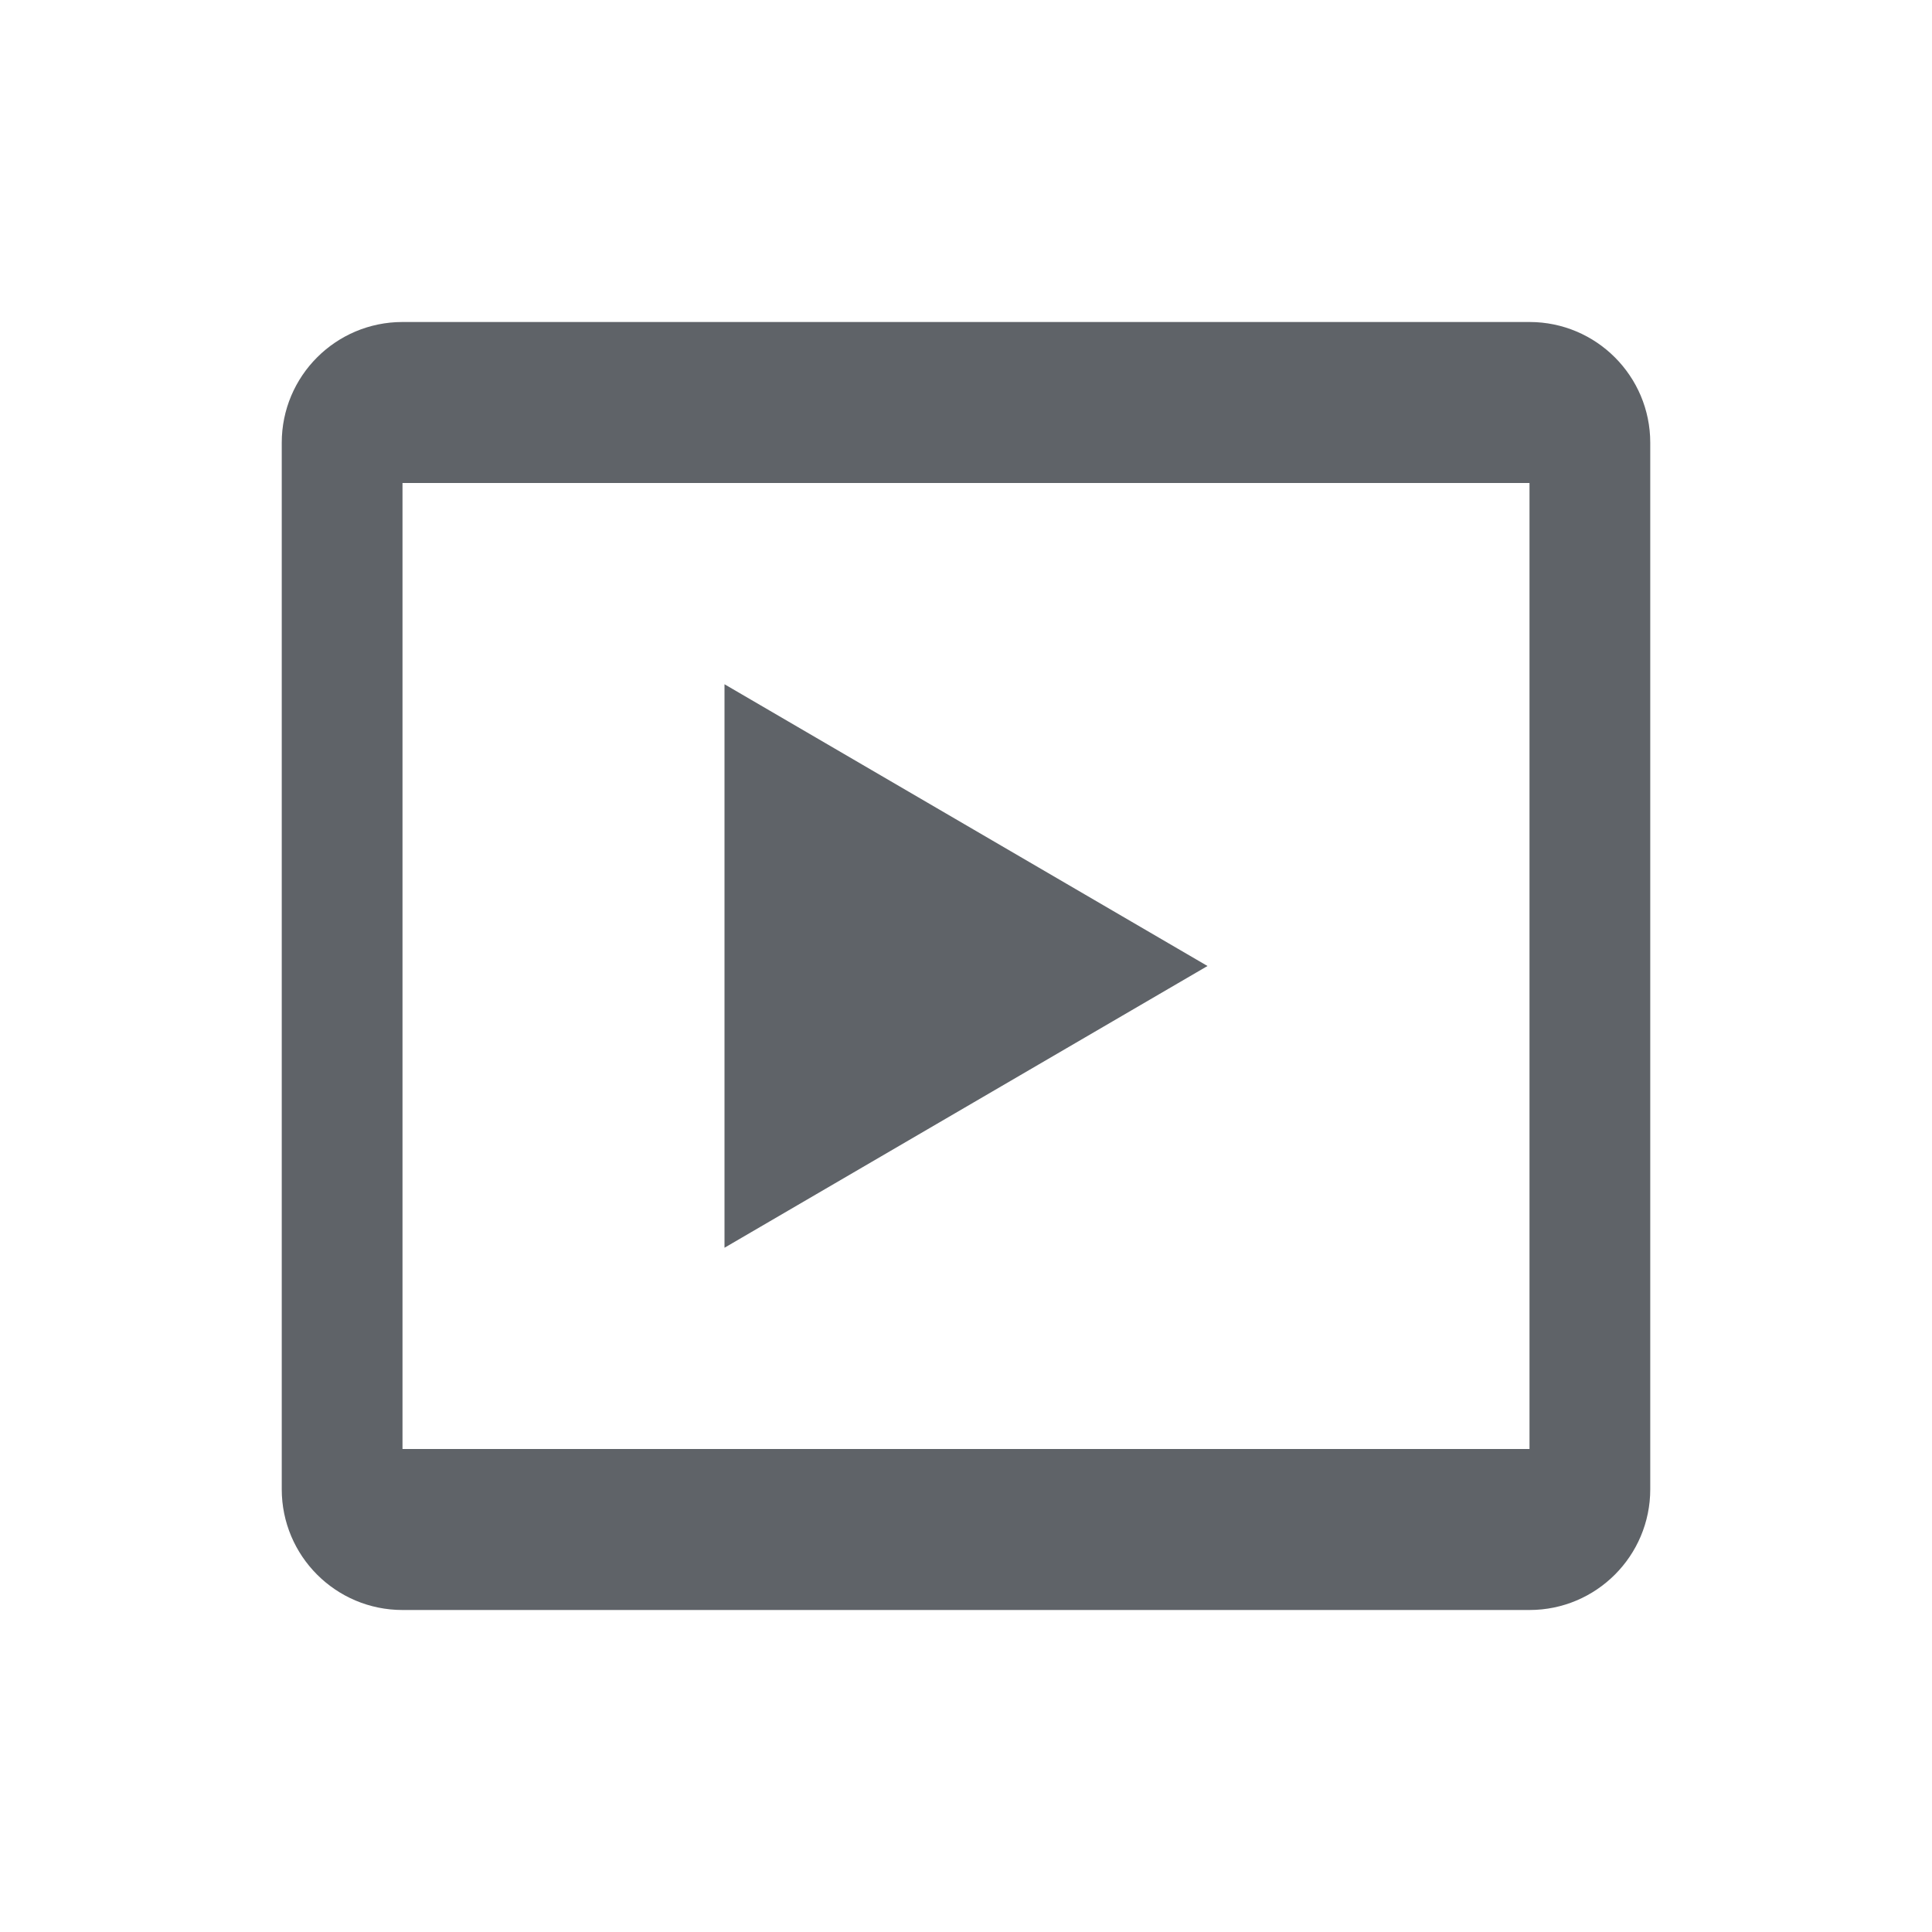
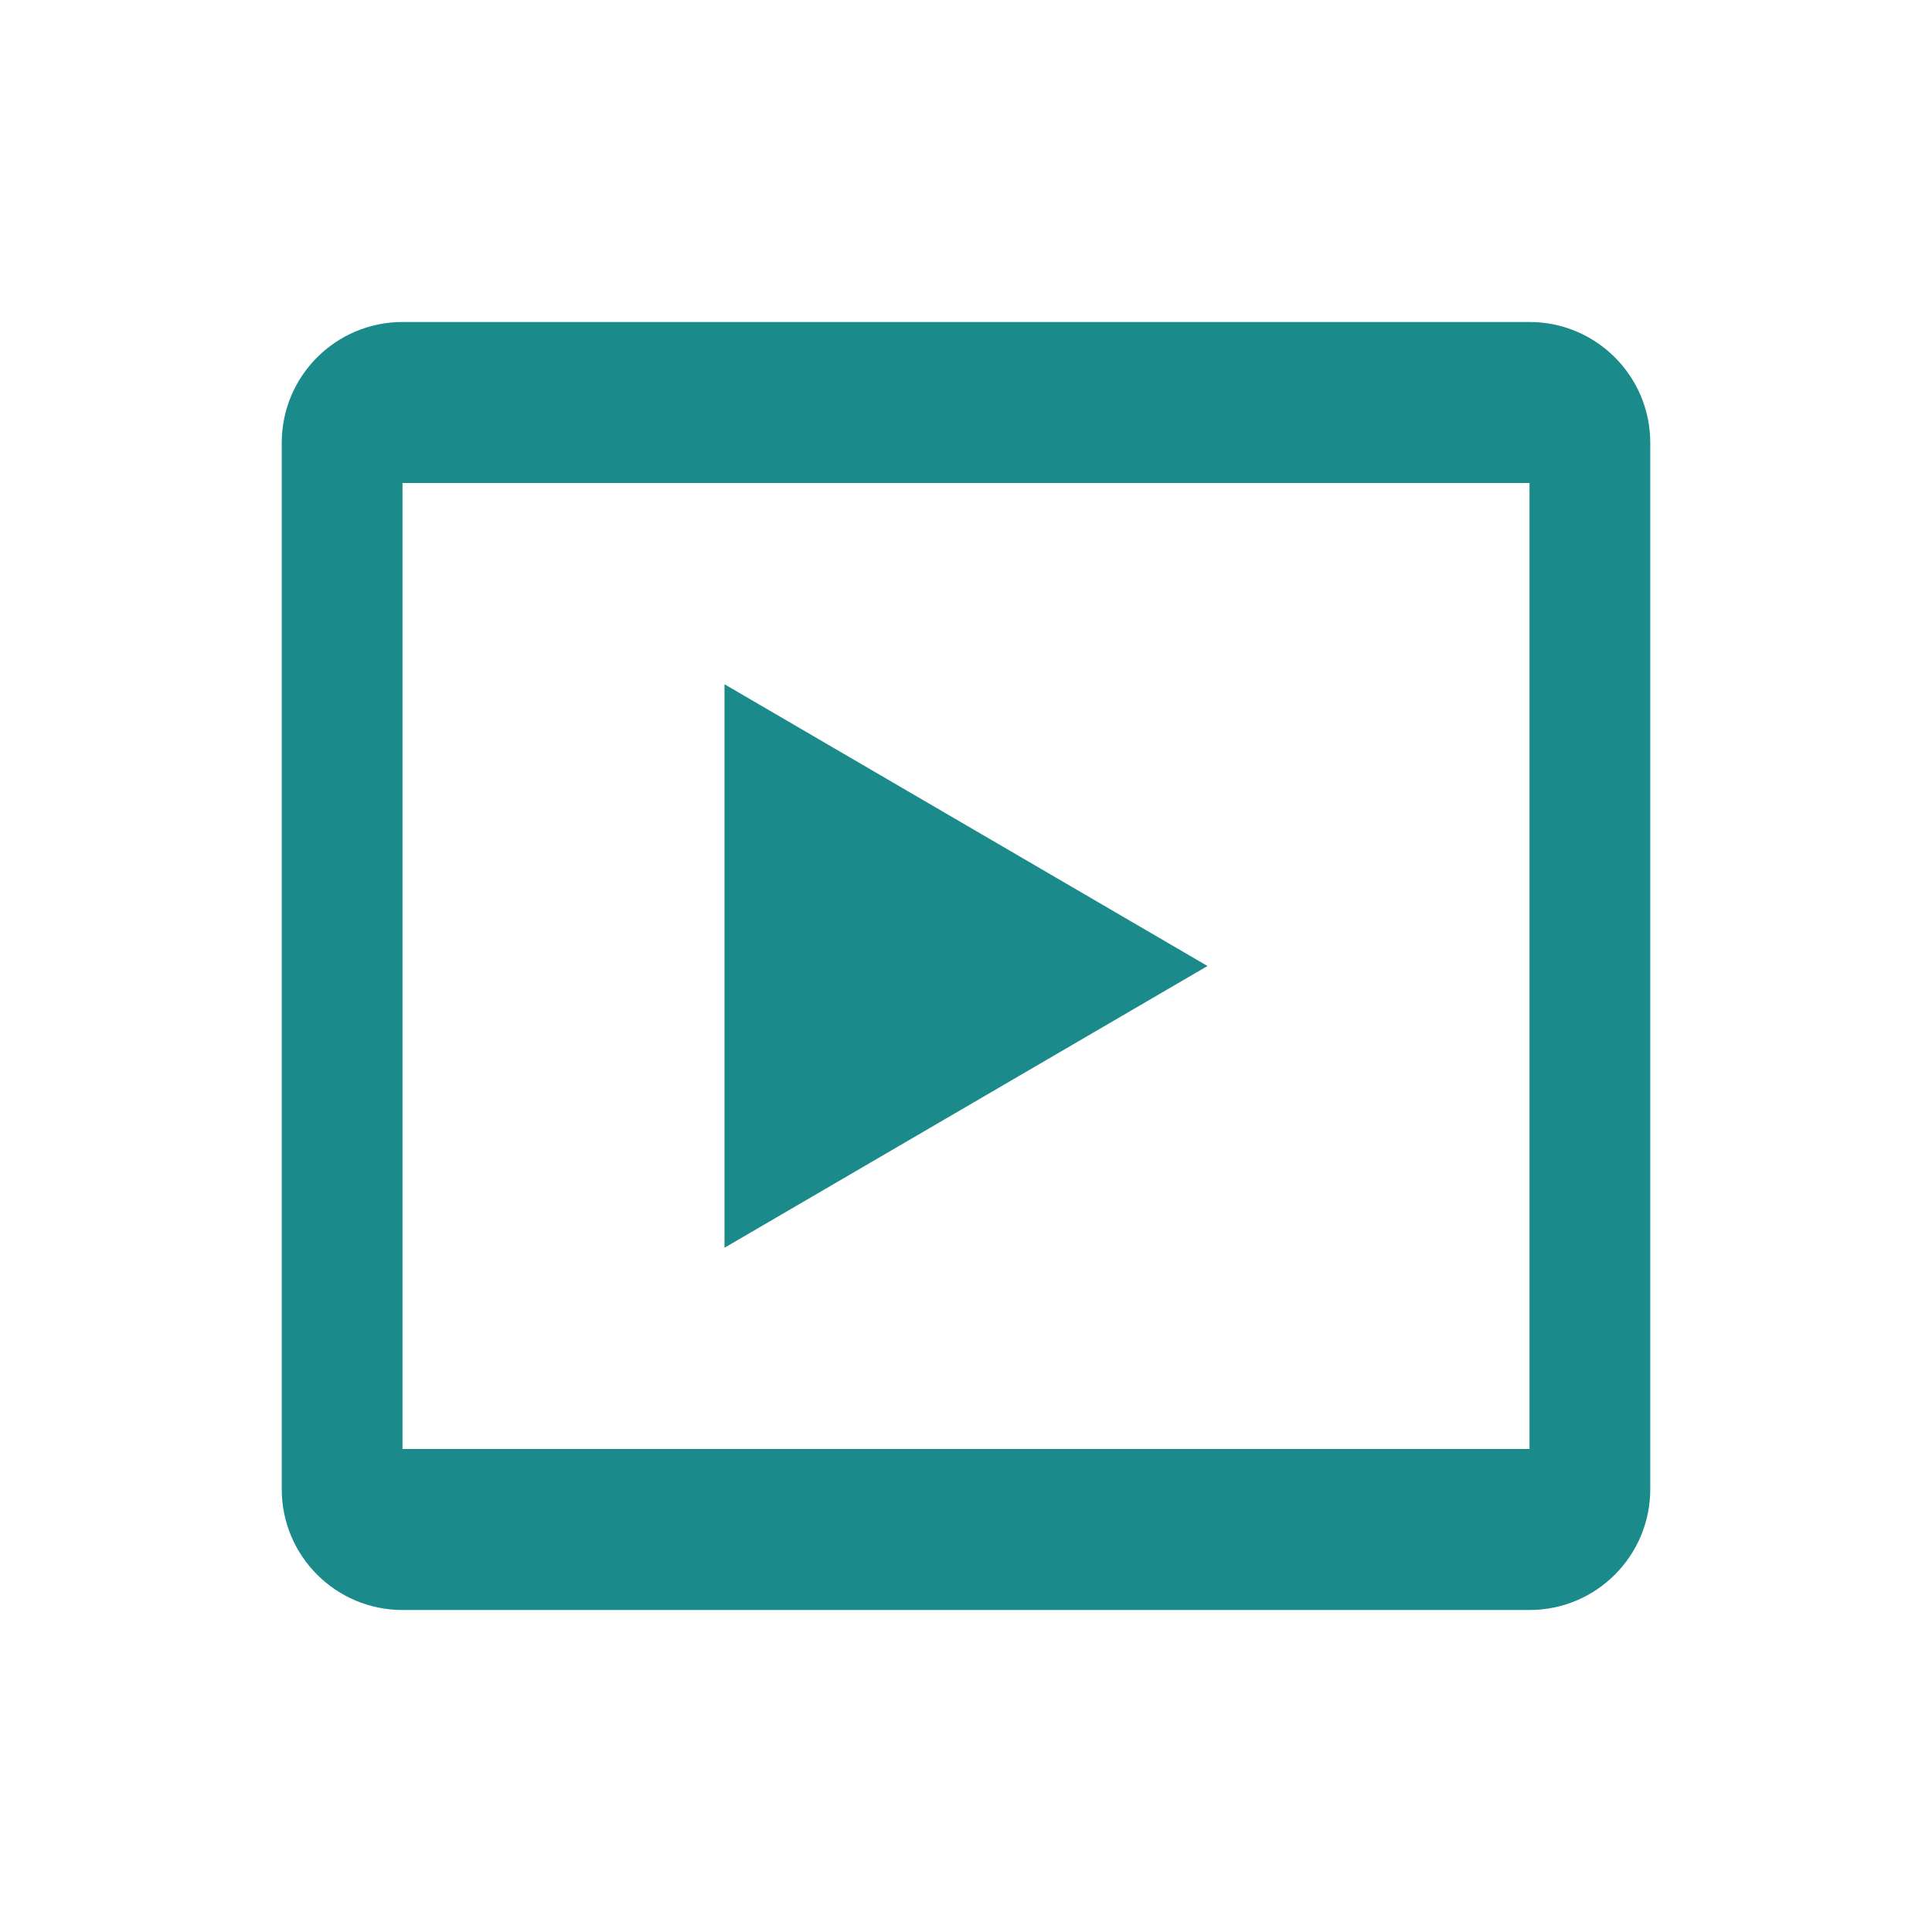
<svg xmlns="http://www.w3.org/2000/svg" viewBox="0 0 24 24" width="24" height="24">
-   <g fill="#5F6368">
+   <g fill="#1A8A8A">
    <path fill-rule="evenodd" d="M5 4h14a1.5 1.5 0 0 1 1.5 1.5v13A1.5 1.5 0 0 1 19 20H5a1.5 1.5 0 0 1-1.5-1.5v-13A1.5 1.5 0 0 1 5 4zm0 2v12h14V6zm4 2.5l6 3.5-6 3.5z" />
  </g>
</svg>
